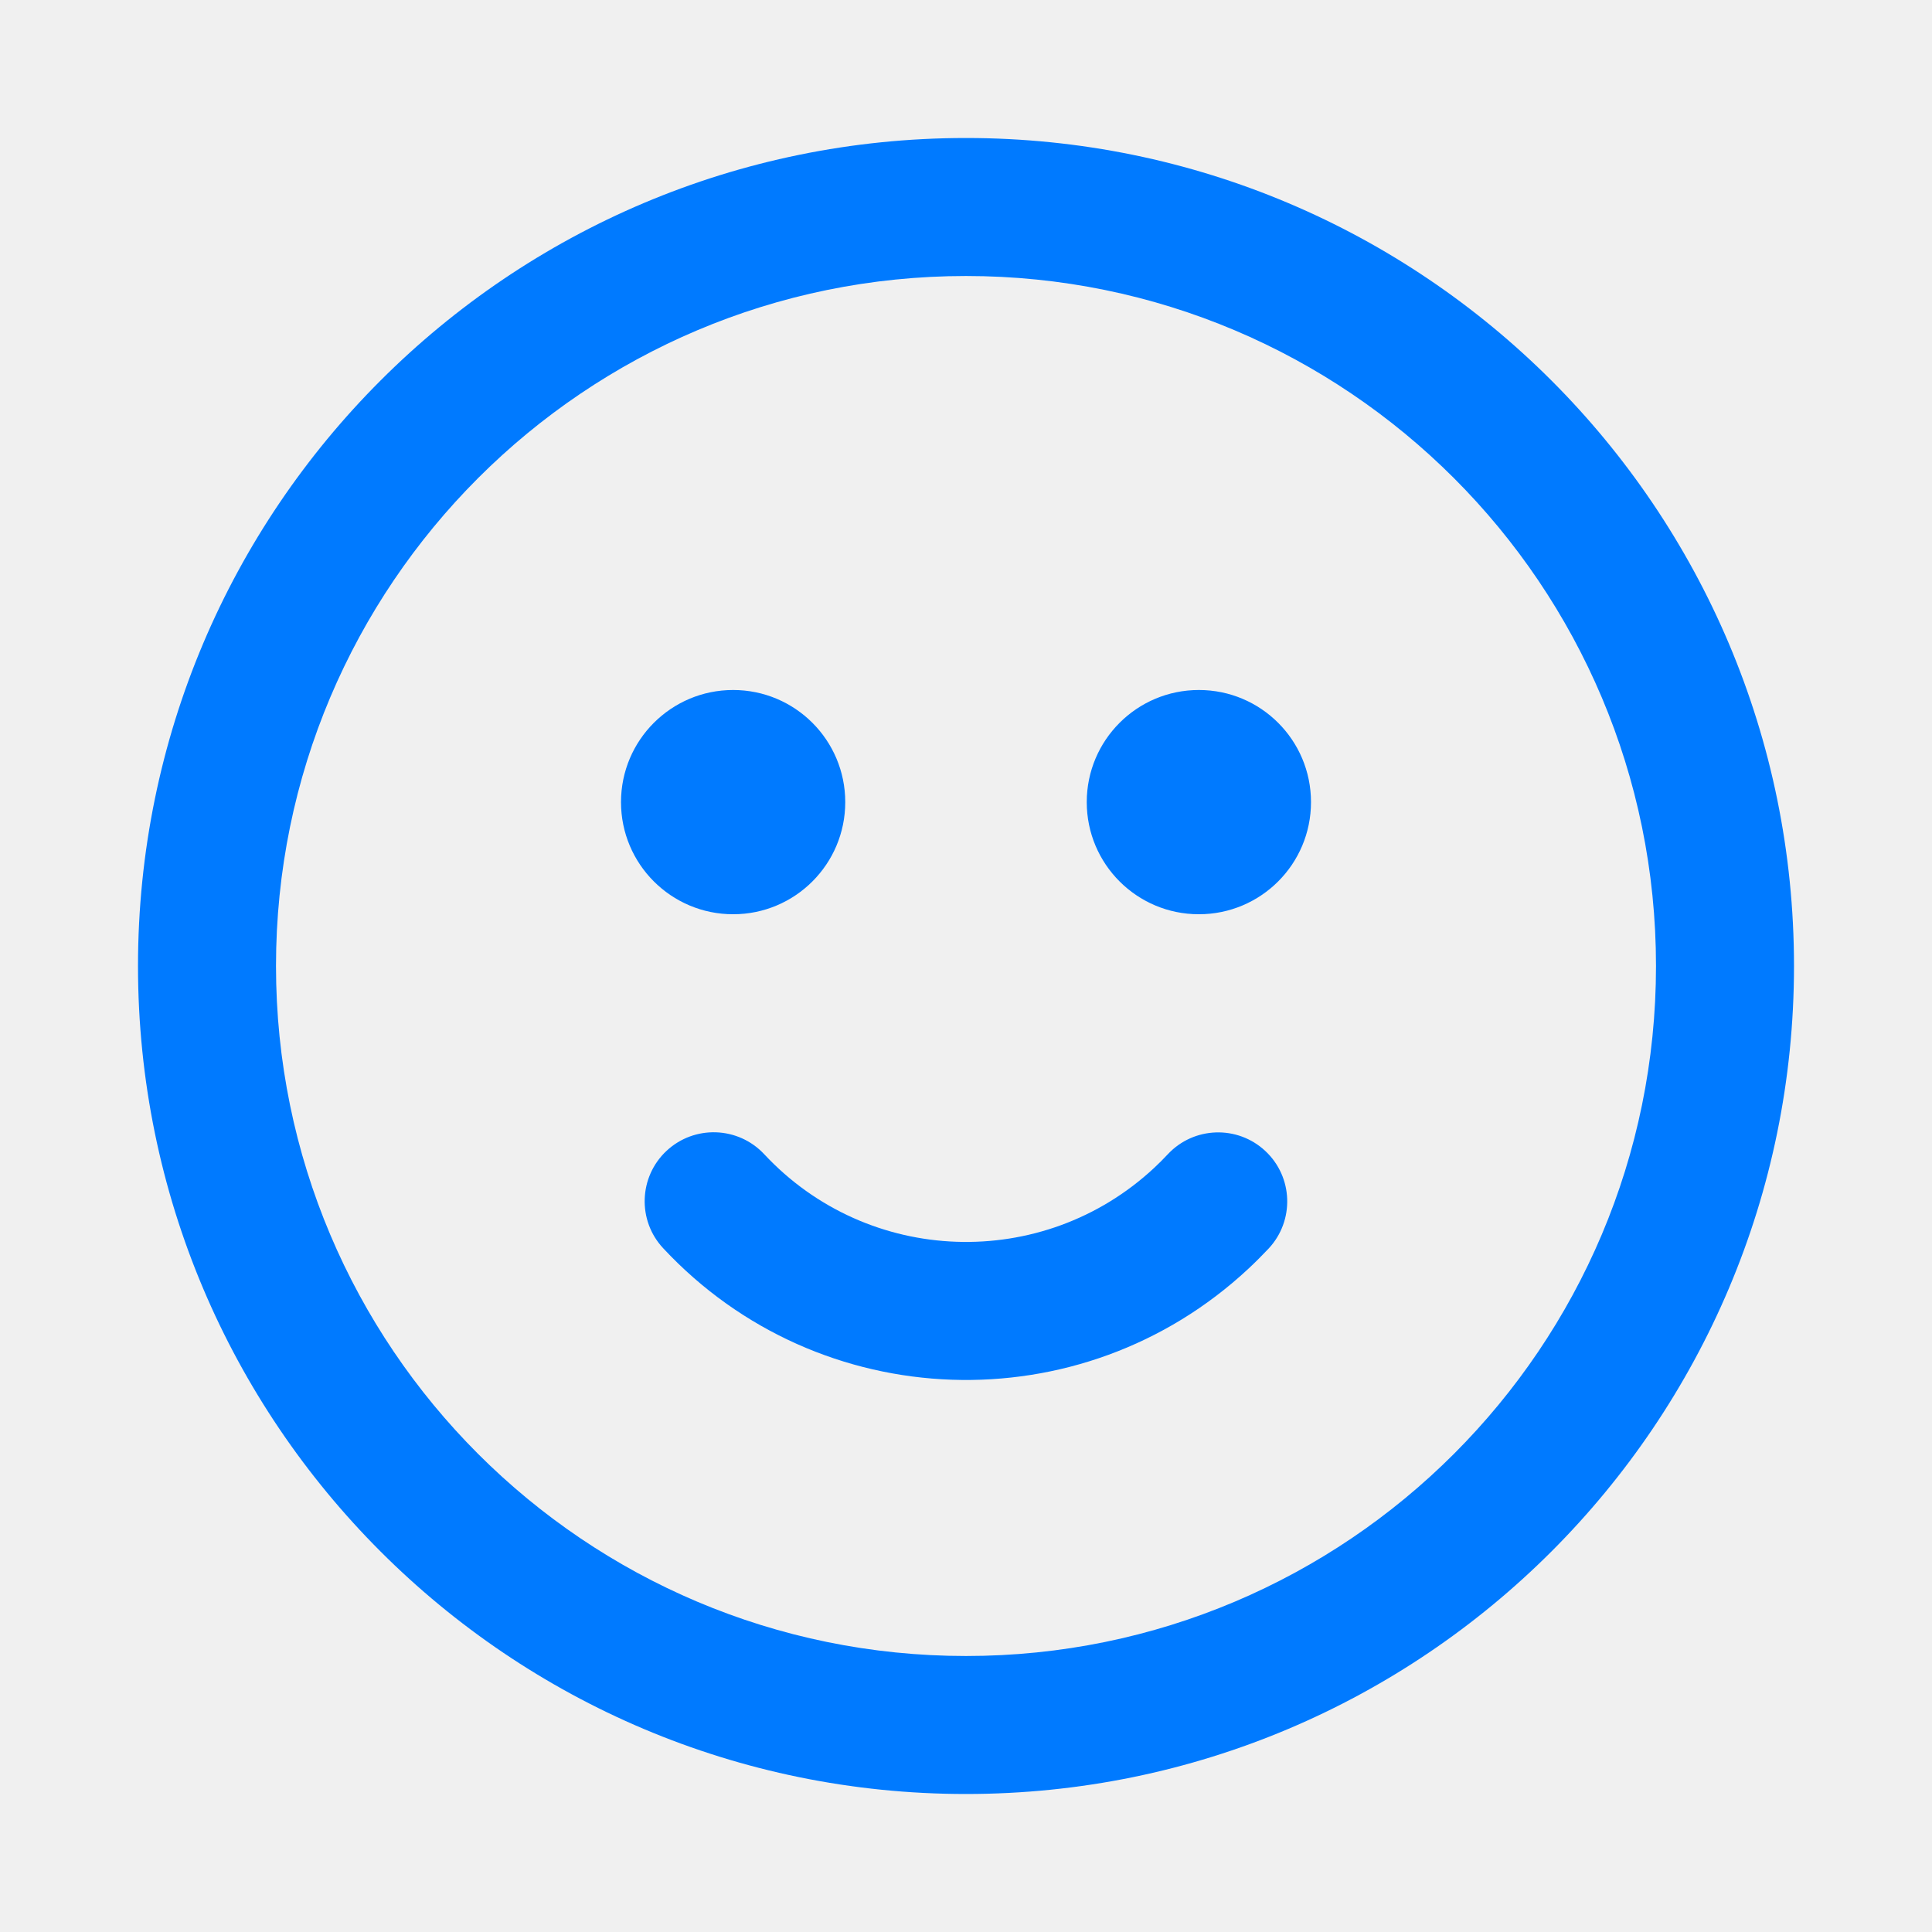
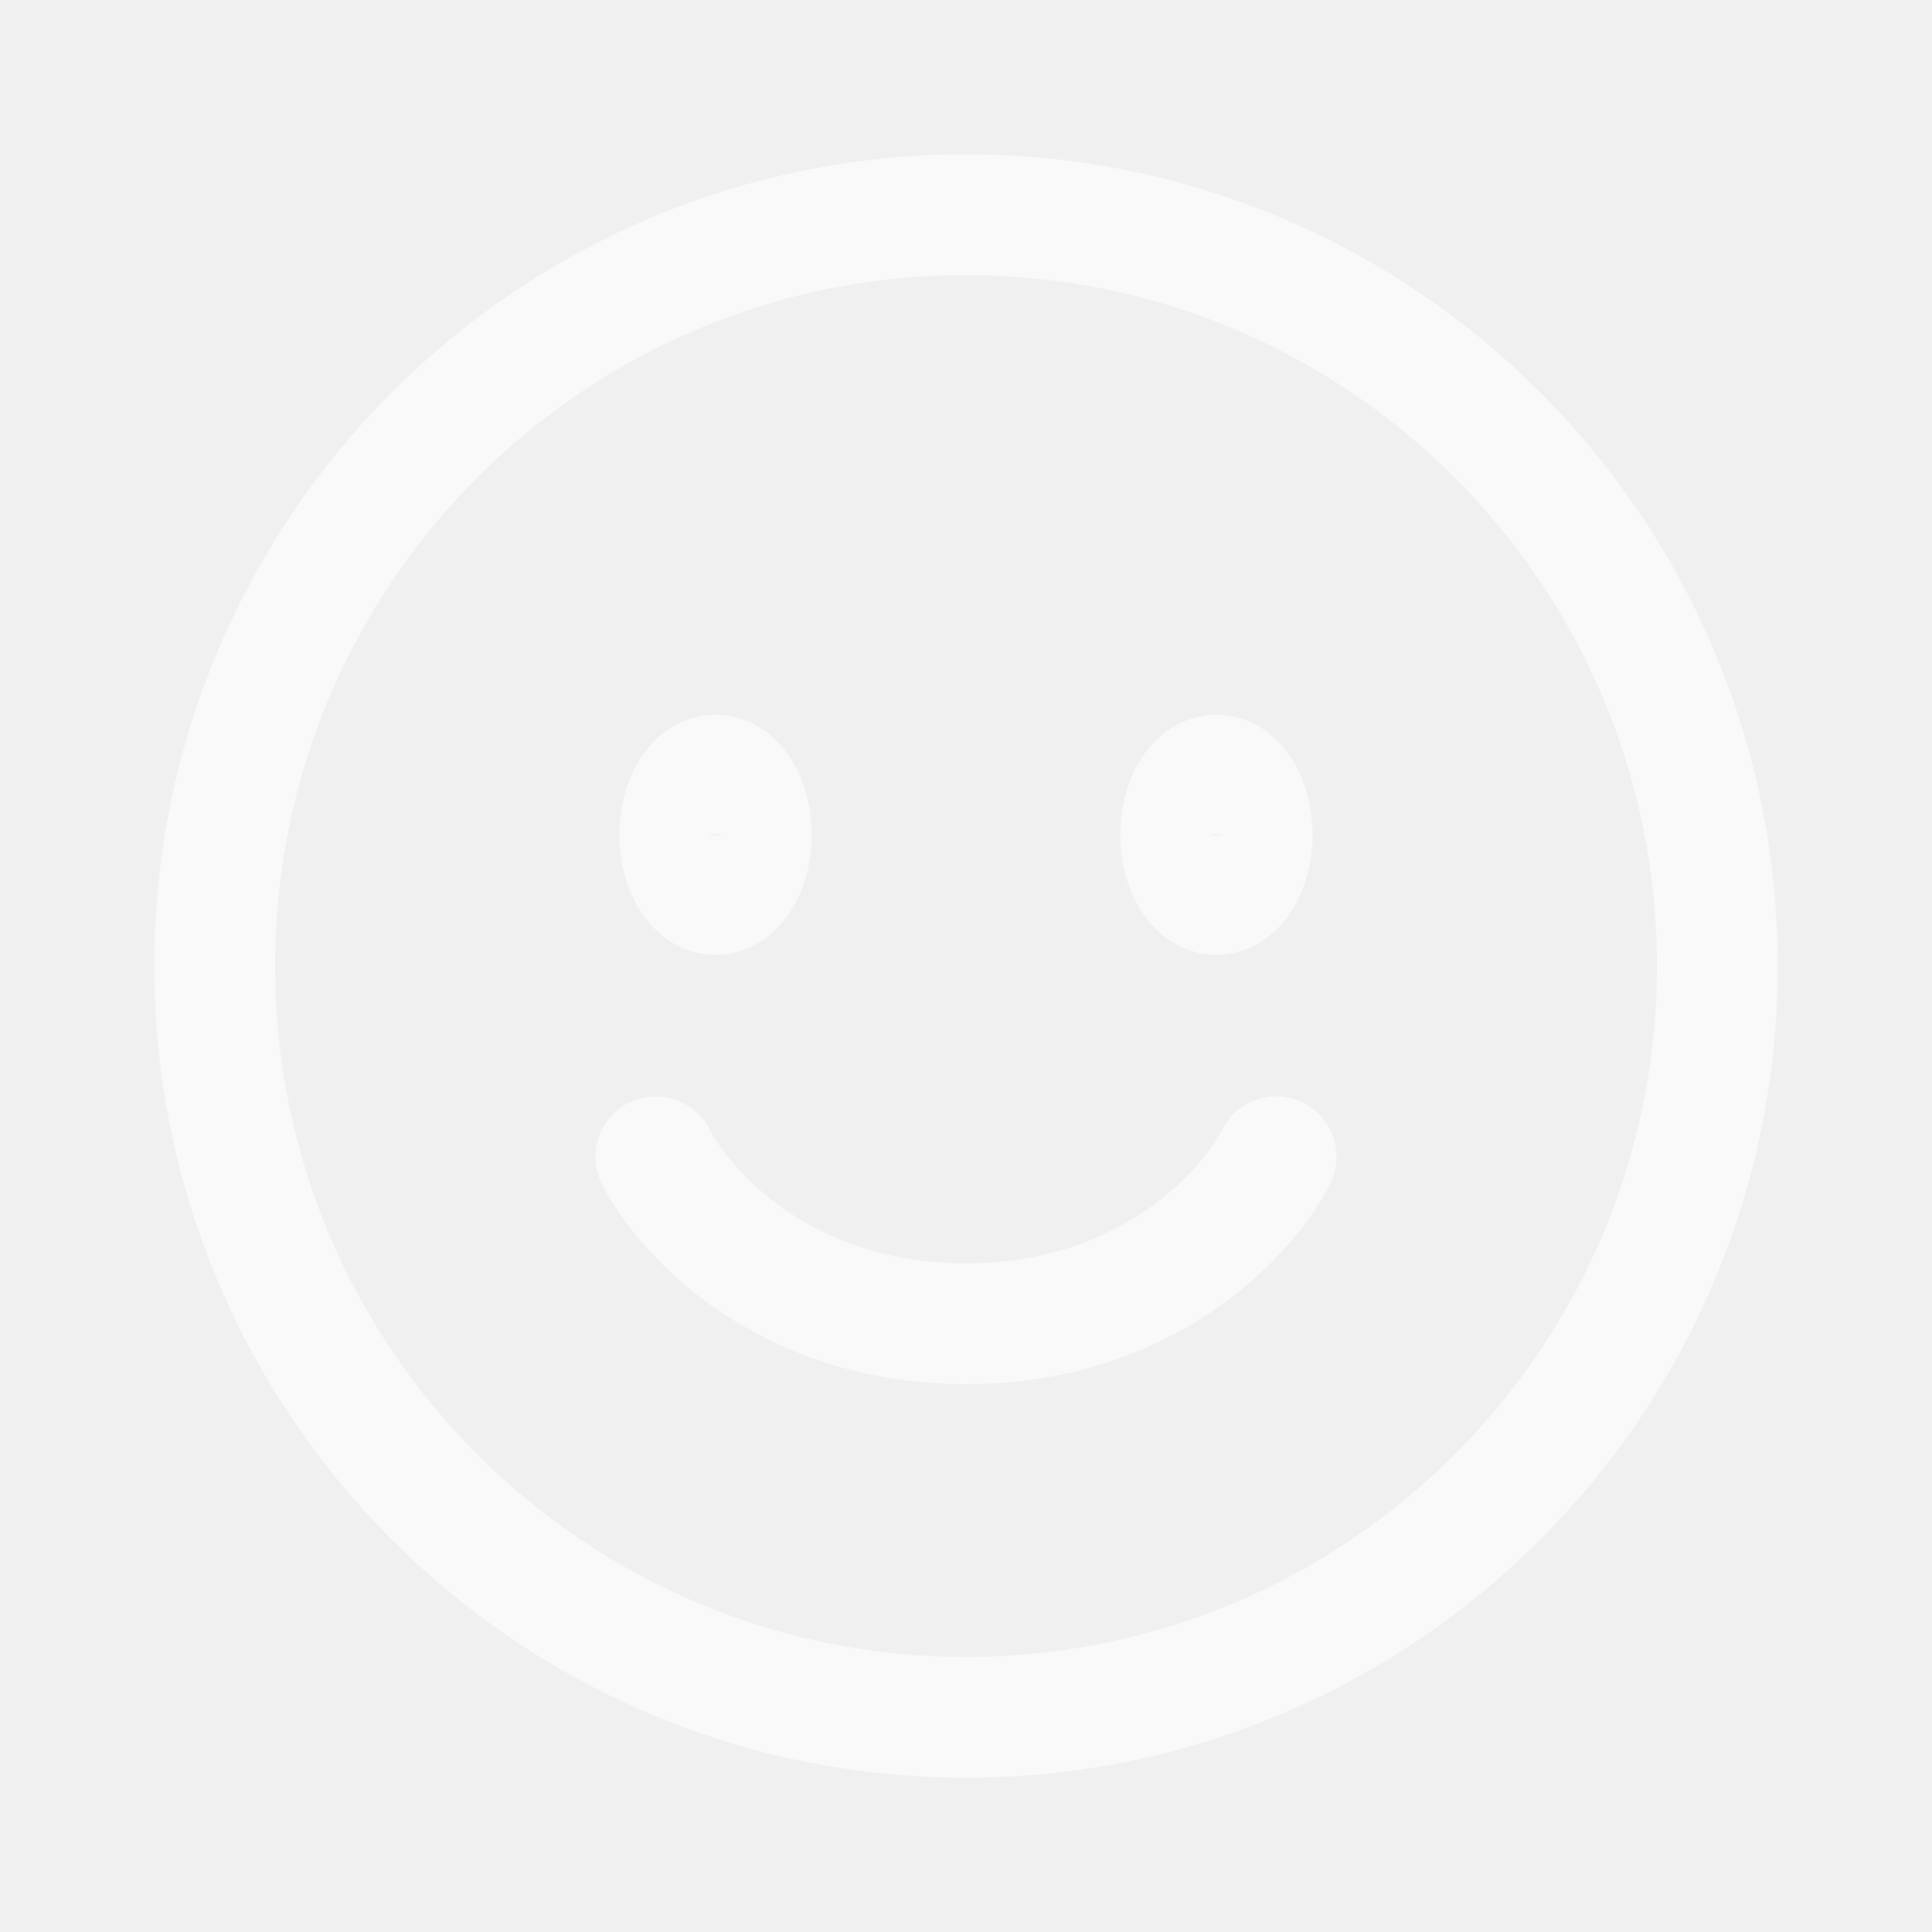
- <svg xmlns="http://www.w3.org/2000/svg" width="28" height="28" viewBox="0 0 28 28" fill="none">
-   <path d="M14 26C7.373 26 2 20.627 2 14C2 7.373 7.373 2 14 2C20.627 2 26 7.373 26 14C26 20.627 20.627 26 14 26ZM14 24C19.523 24 24 19.523 24 14C24 8.477 19.523 4 14 4C8.477 4 4 8.477 4 14C4 19.523 8.477 24 14 24ZM9.612 18.091C9.235 17.688 9.257 17.055 9.661 16.678C10.065 16.302 10.698 16.324 11.075 16.727C12.581 18.343 15.113 18.431 16.728 16.925C16.796 16.861 16.862 16.796 16.925 16.728C17.302 16.325 17.935 16.304 18.338 16.681C18.742 17.058 18.763 17.691 18.386 18.095C18.291 18.195 18.194 18.293 18.092 18.388C15.669 20.648 11.872 20.515 9.612 18.091ZM17.375 13.25C16.477 13.25 15.75 12.523 15.75 11.625C15.75 10.727 16.477 10 17.375 10C18.273 10 19 10.727 19 11.625C19 12.523 18.273 13.25 17.375 13.25ZM10.625 13.25C9.728 13.25 9 12.523 9 11.625C9 10.727 9.728 10 10.625 10C11.523 10 12.25 10.727 12.25 11.625C12.25 12.523 11.523 13.25 10.625 13.25Z" fill="#007AFF" />
+ <svg xmlns="http://www.w3.org/2000/svg" width="24" height="24" viewBox="0 0 24 24" fill="none">
+   <path d="M8.148 14.37C8.494 15.062 9.748 16.444 12 16.444C14.252 16.444 15.506 15.062 15.852 14.37M21.333 12C21.333 17.154 17.154 21.333 12 21.333C6.845 21.333 2.667 17.154 2.667 12C2.667 6.845 6.845 2.667 12 2.667C17.154 2.667 21.333 6.845 21.333 12ZM15.555 10.37C15.555 10.779 15.356 11.111 15.111 11.111C14.866 11.111 14.666 10.779 14.666 10.37C14.666 9.961 14.866 9.629 15.111 9.629C15.356 9.629 15.555 9.961 15.555 10.37ZM9.333 10.37C9.333 10.779 9.134 11.111 8.889 11.111C8.643 11.111 8.444 10.779 8.444 10.37C8.444 9.961 8.643 9.629 8.889 9.629C9.134 9.629 9.333 9.961 9.333 10.37Z" stroke="white" stroke-opacity="0.6" stroke-width="1.5" stroke-linecap="round" />
</svg>
